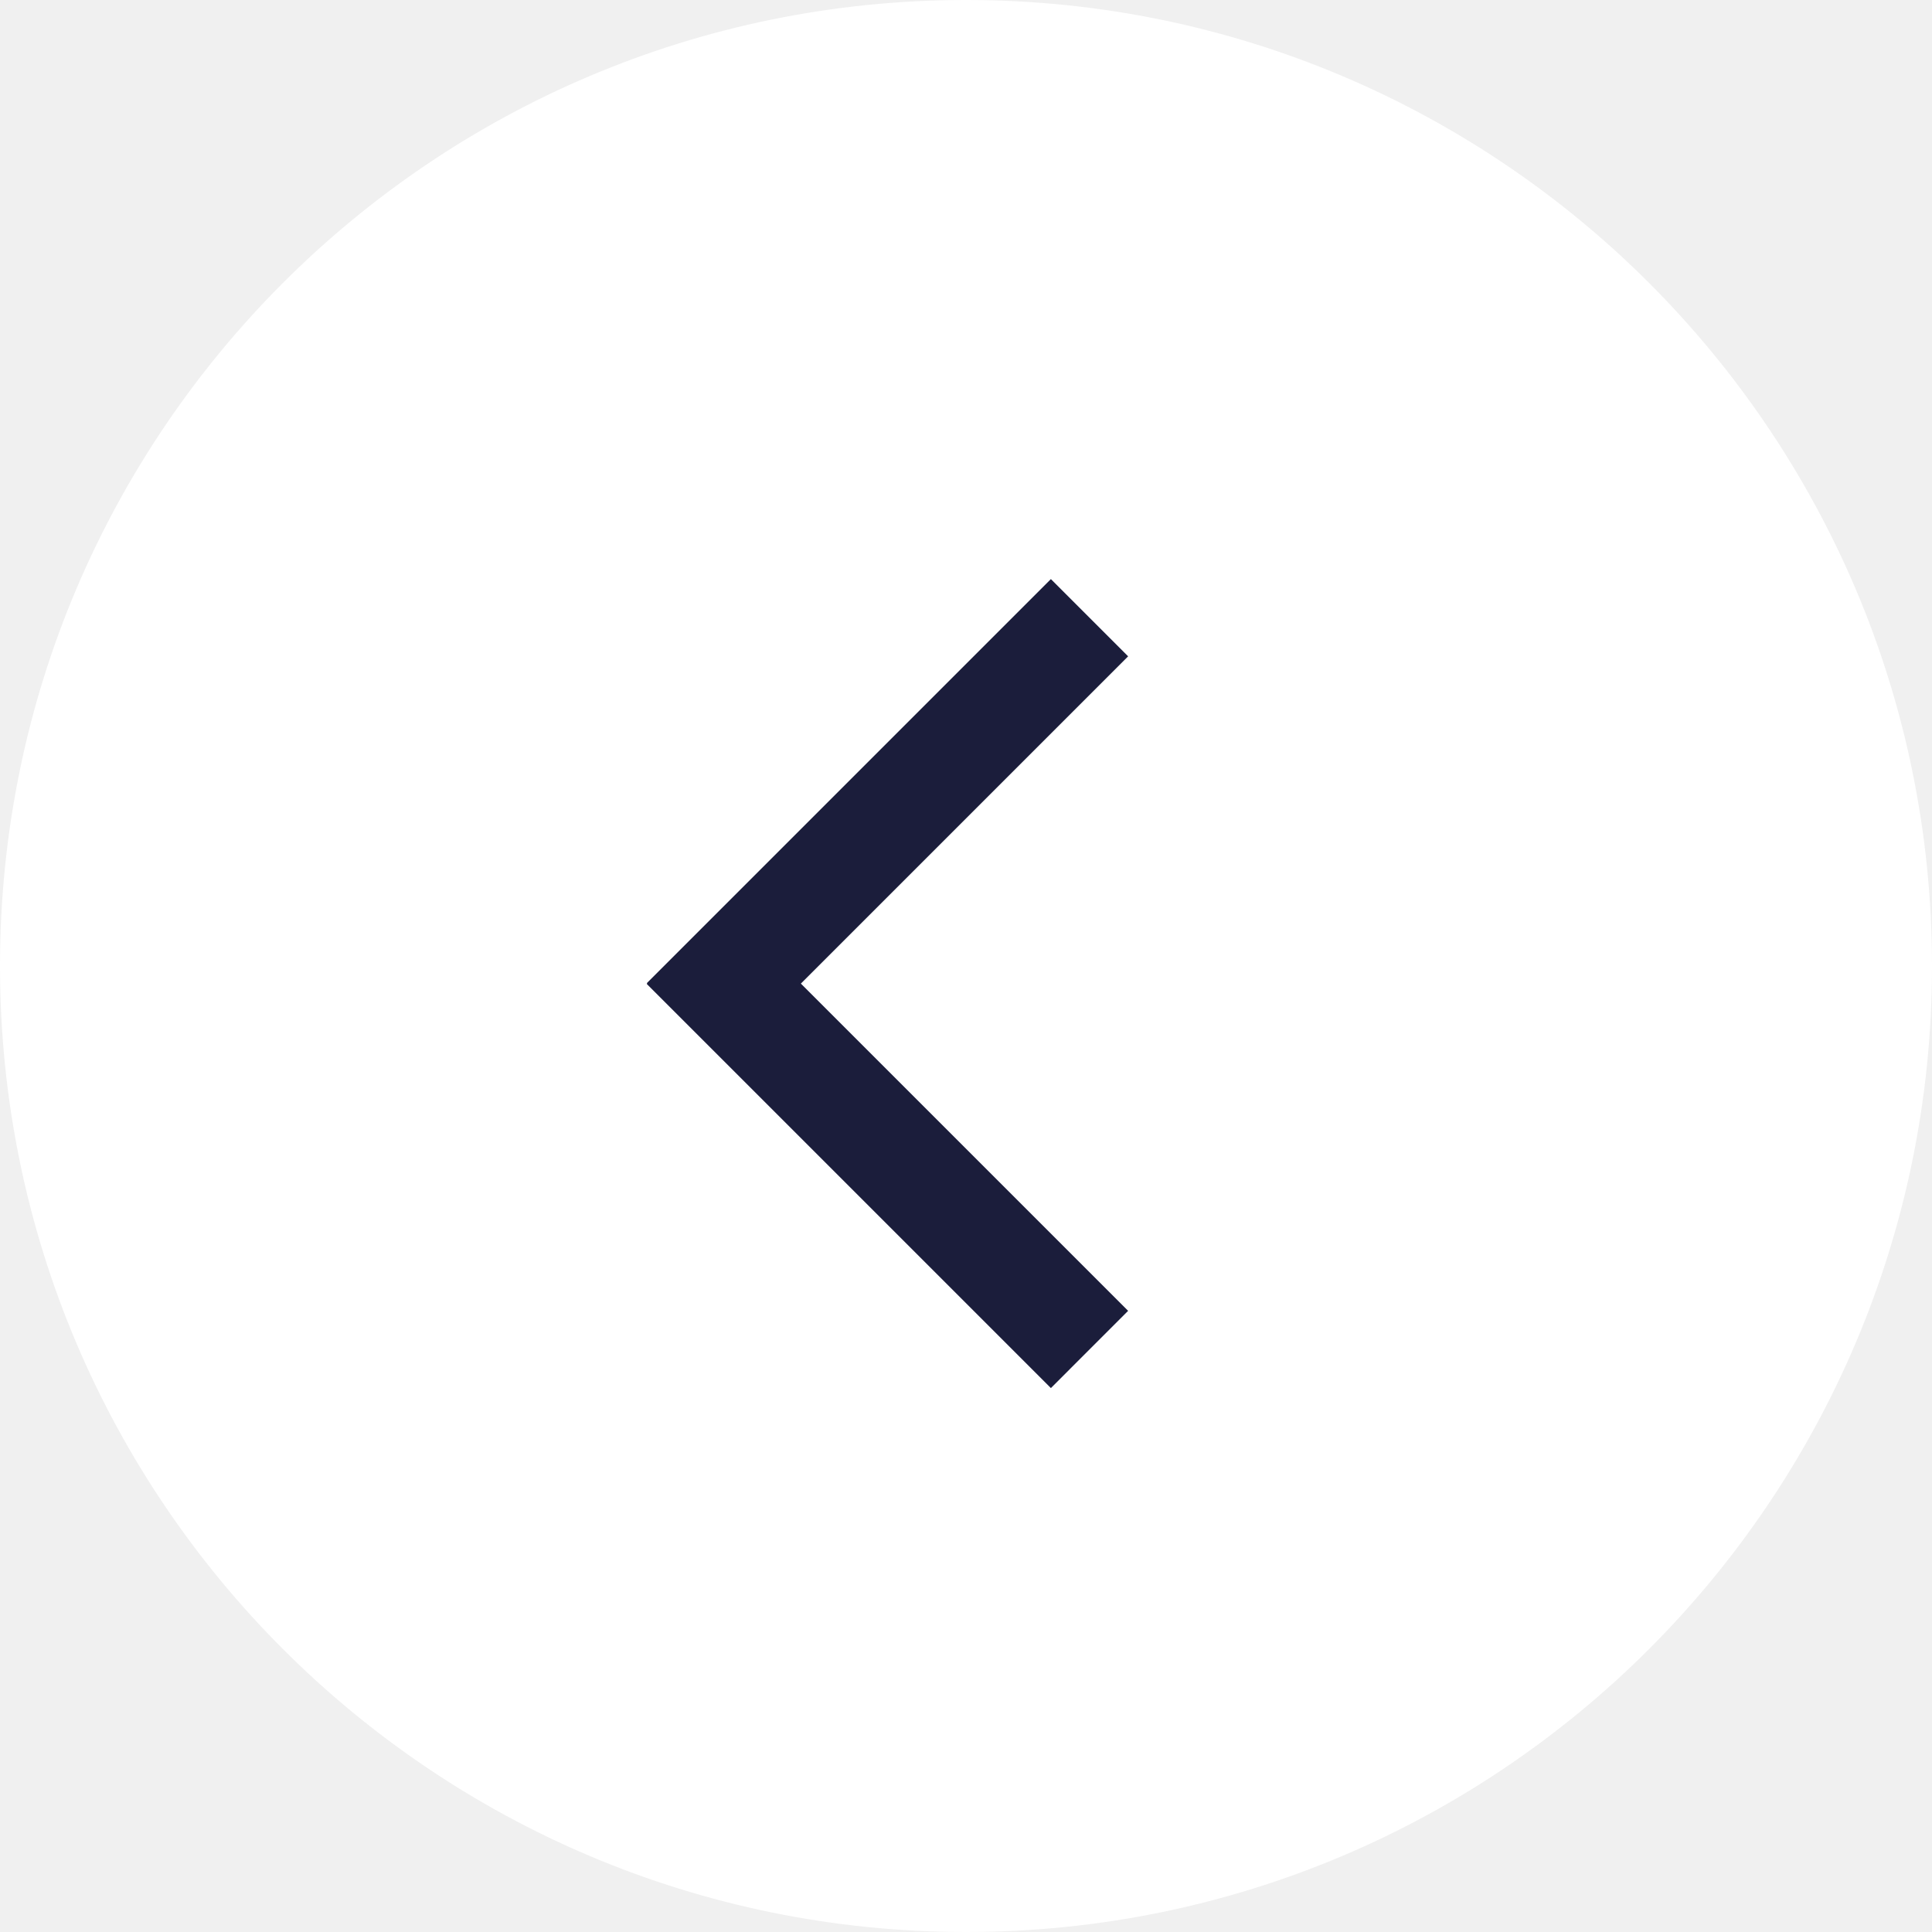
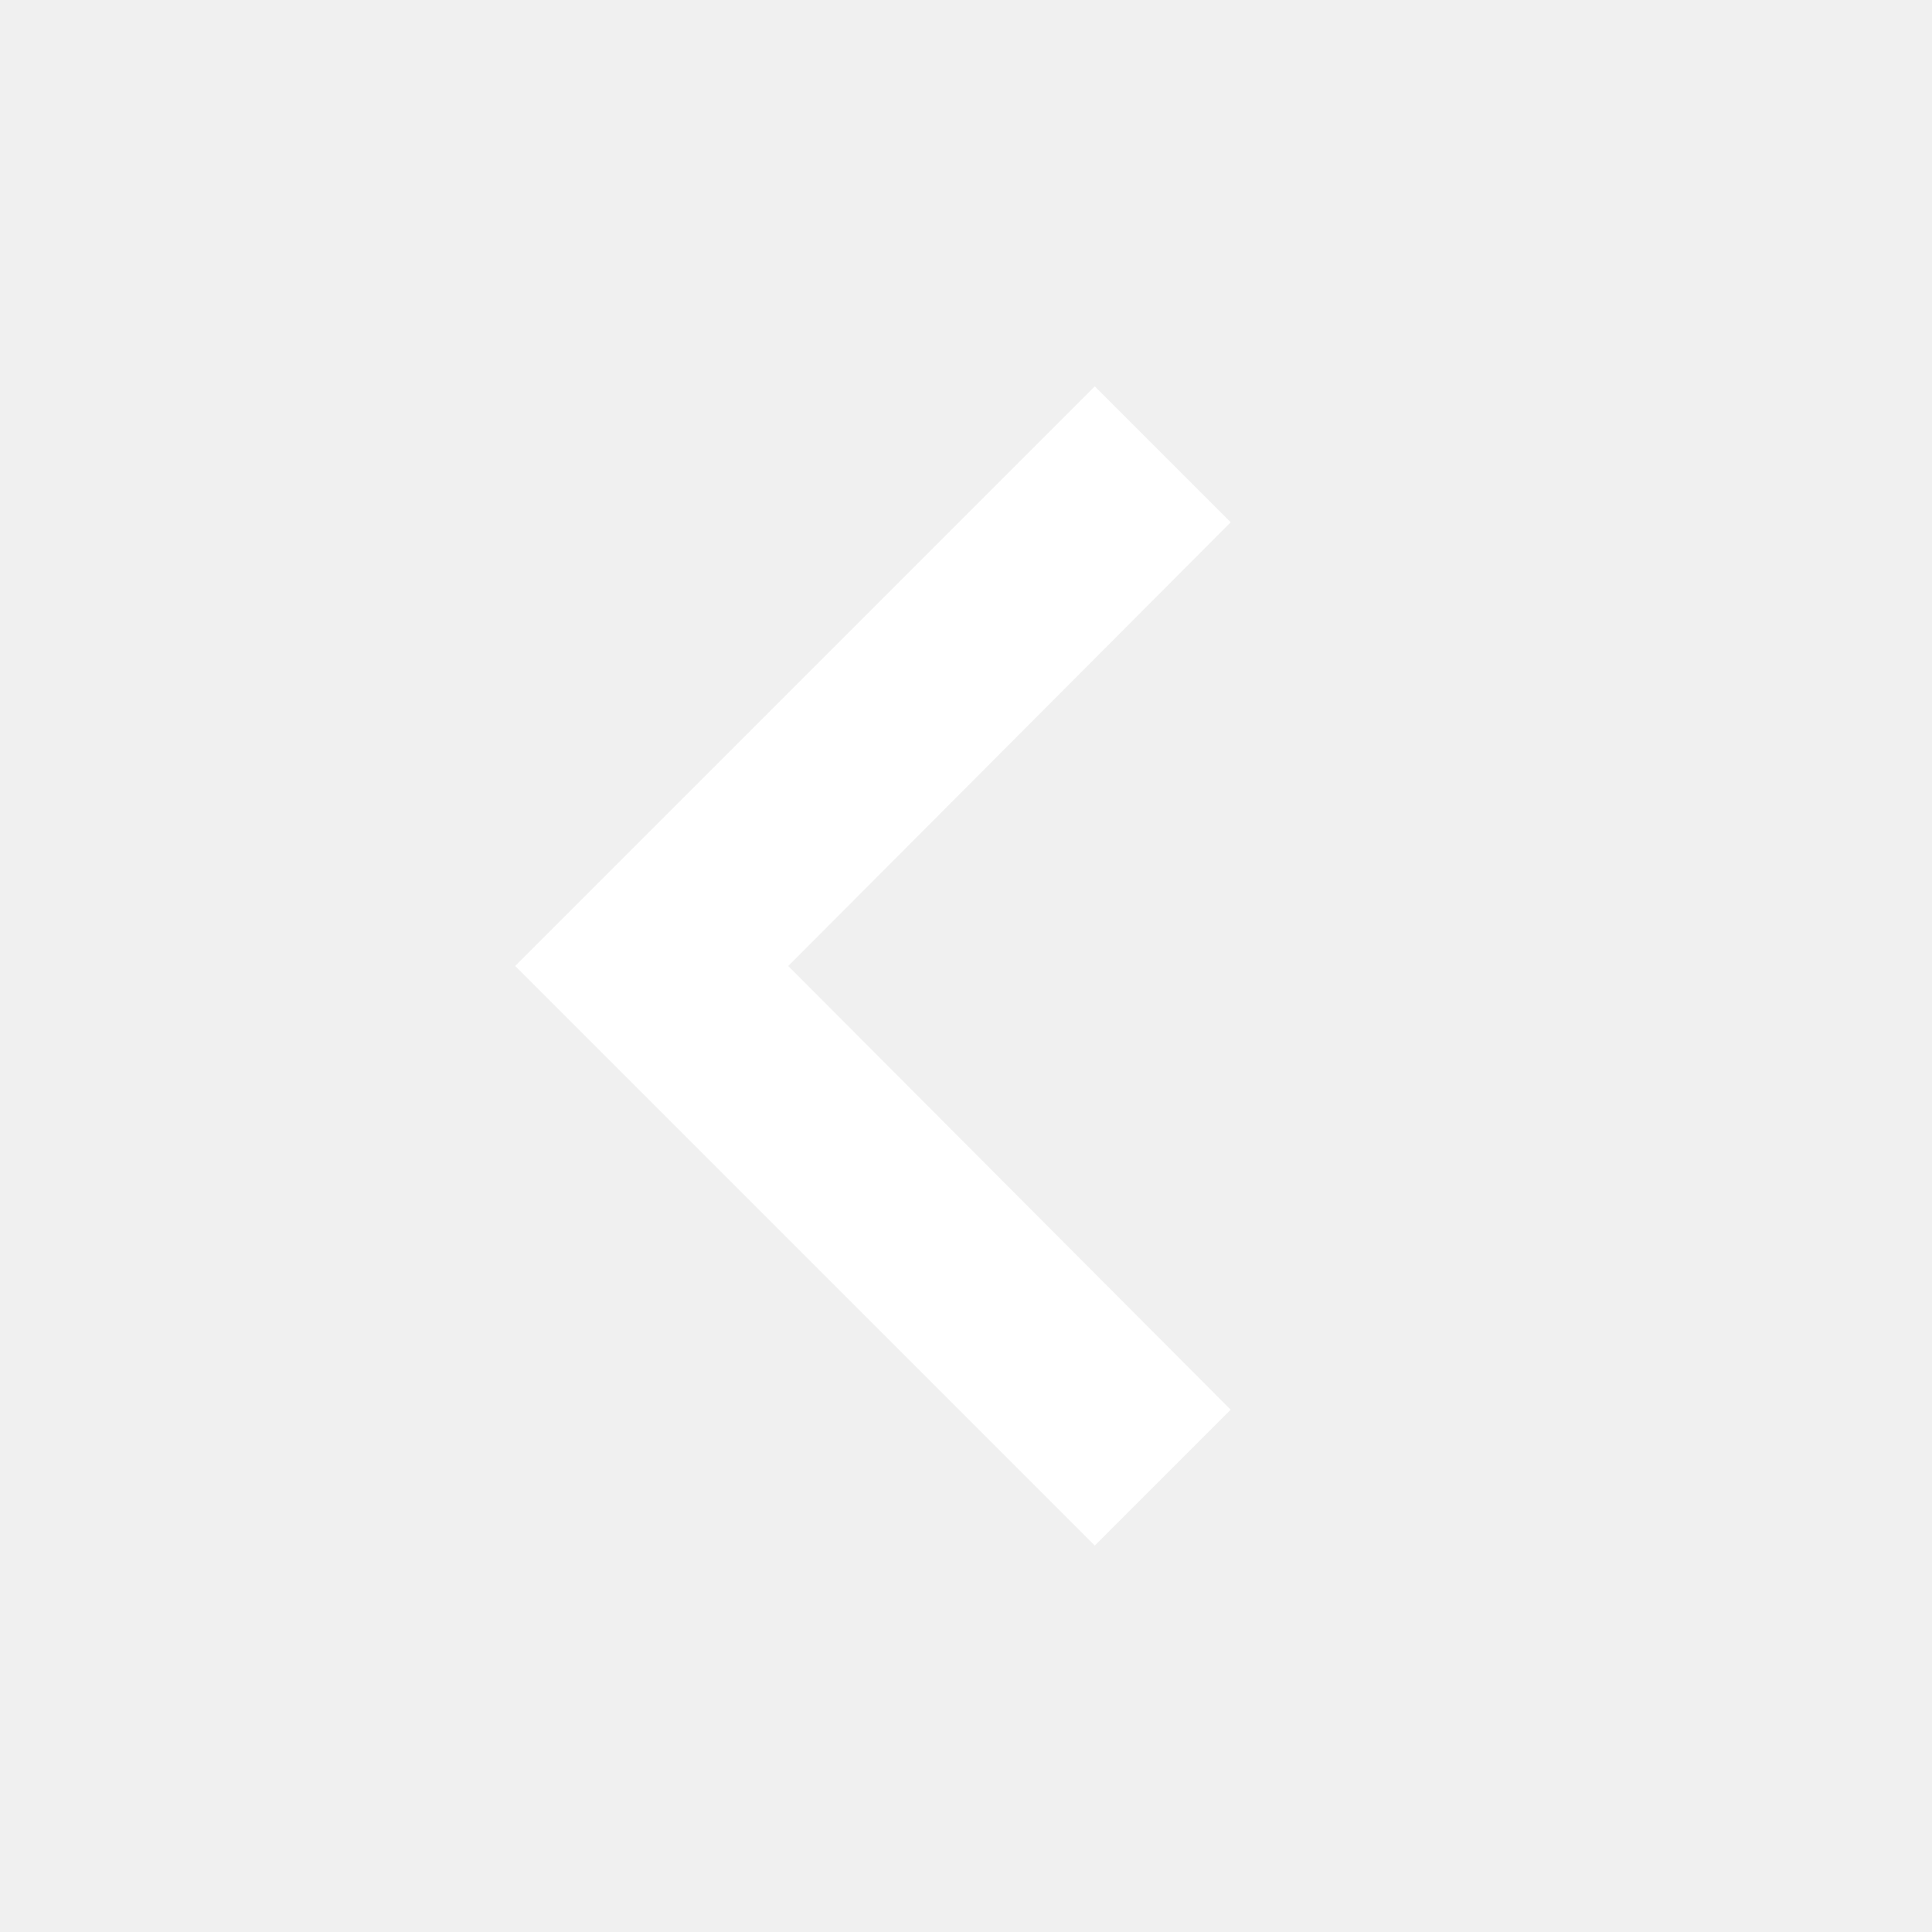
- <svg xmlns="http://www.w3.org/2000/svg" viewBox="0 0 265.32 265.32">
+ <svg xmlns="http://www.w3.org/2000/svg" id="Layer_1" data-name="Layer 1" viewBox="0 0 30 30">
  <defs>
-     <style>.cls-1{fill:#fff;}.cls-2{fill:none;stroke:#1b1d3b;stroke-miterlimit:10;stroke-width:15px;}</style>
+     <style>.cls-1{fill:#fff;}</style>
  </defs>
-   <g id="Layer_1" data-name="Layer 1">
-     <circle class="cls-1" cx="132.66" cy="132.66" r="132.66" />
-     <line class="cls-2" x1="149.62" y1="84.83" x2="94.13" y2="140.32" />
-     <line class="cls-2" x1="149.62" y1="185.32" x2="94.13" y2="129.83" />
-   </g>
+   <path id="Icon_material-keyboard-arrow-left" data-name="Icon material-keyboard-arrow-left" class="cls-1" d="M19.11,21.89,12.24,15l6.87-6.89L17,6,8,15l9,9Z" />
</svg>
